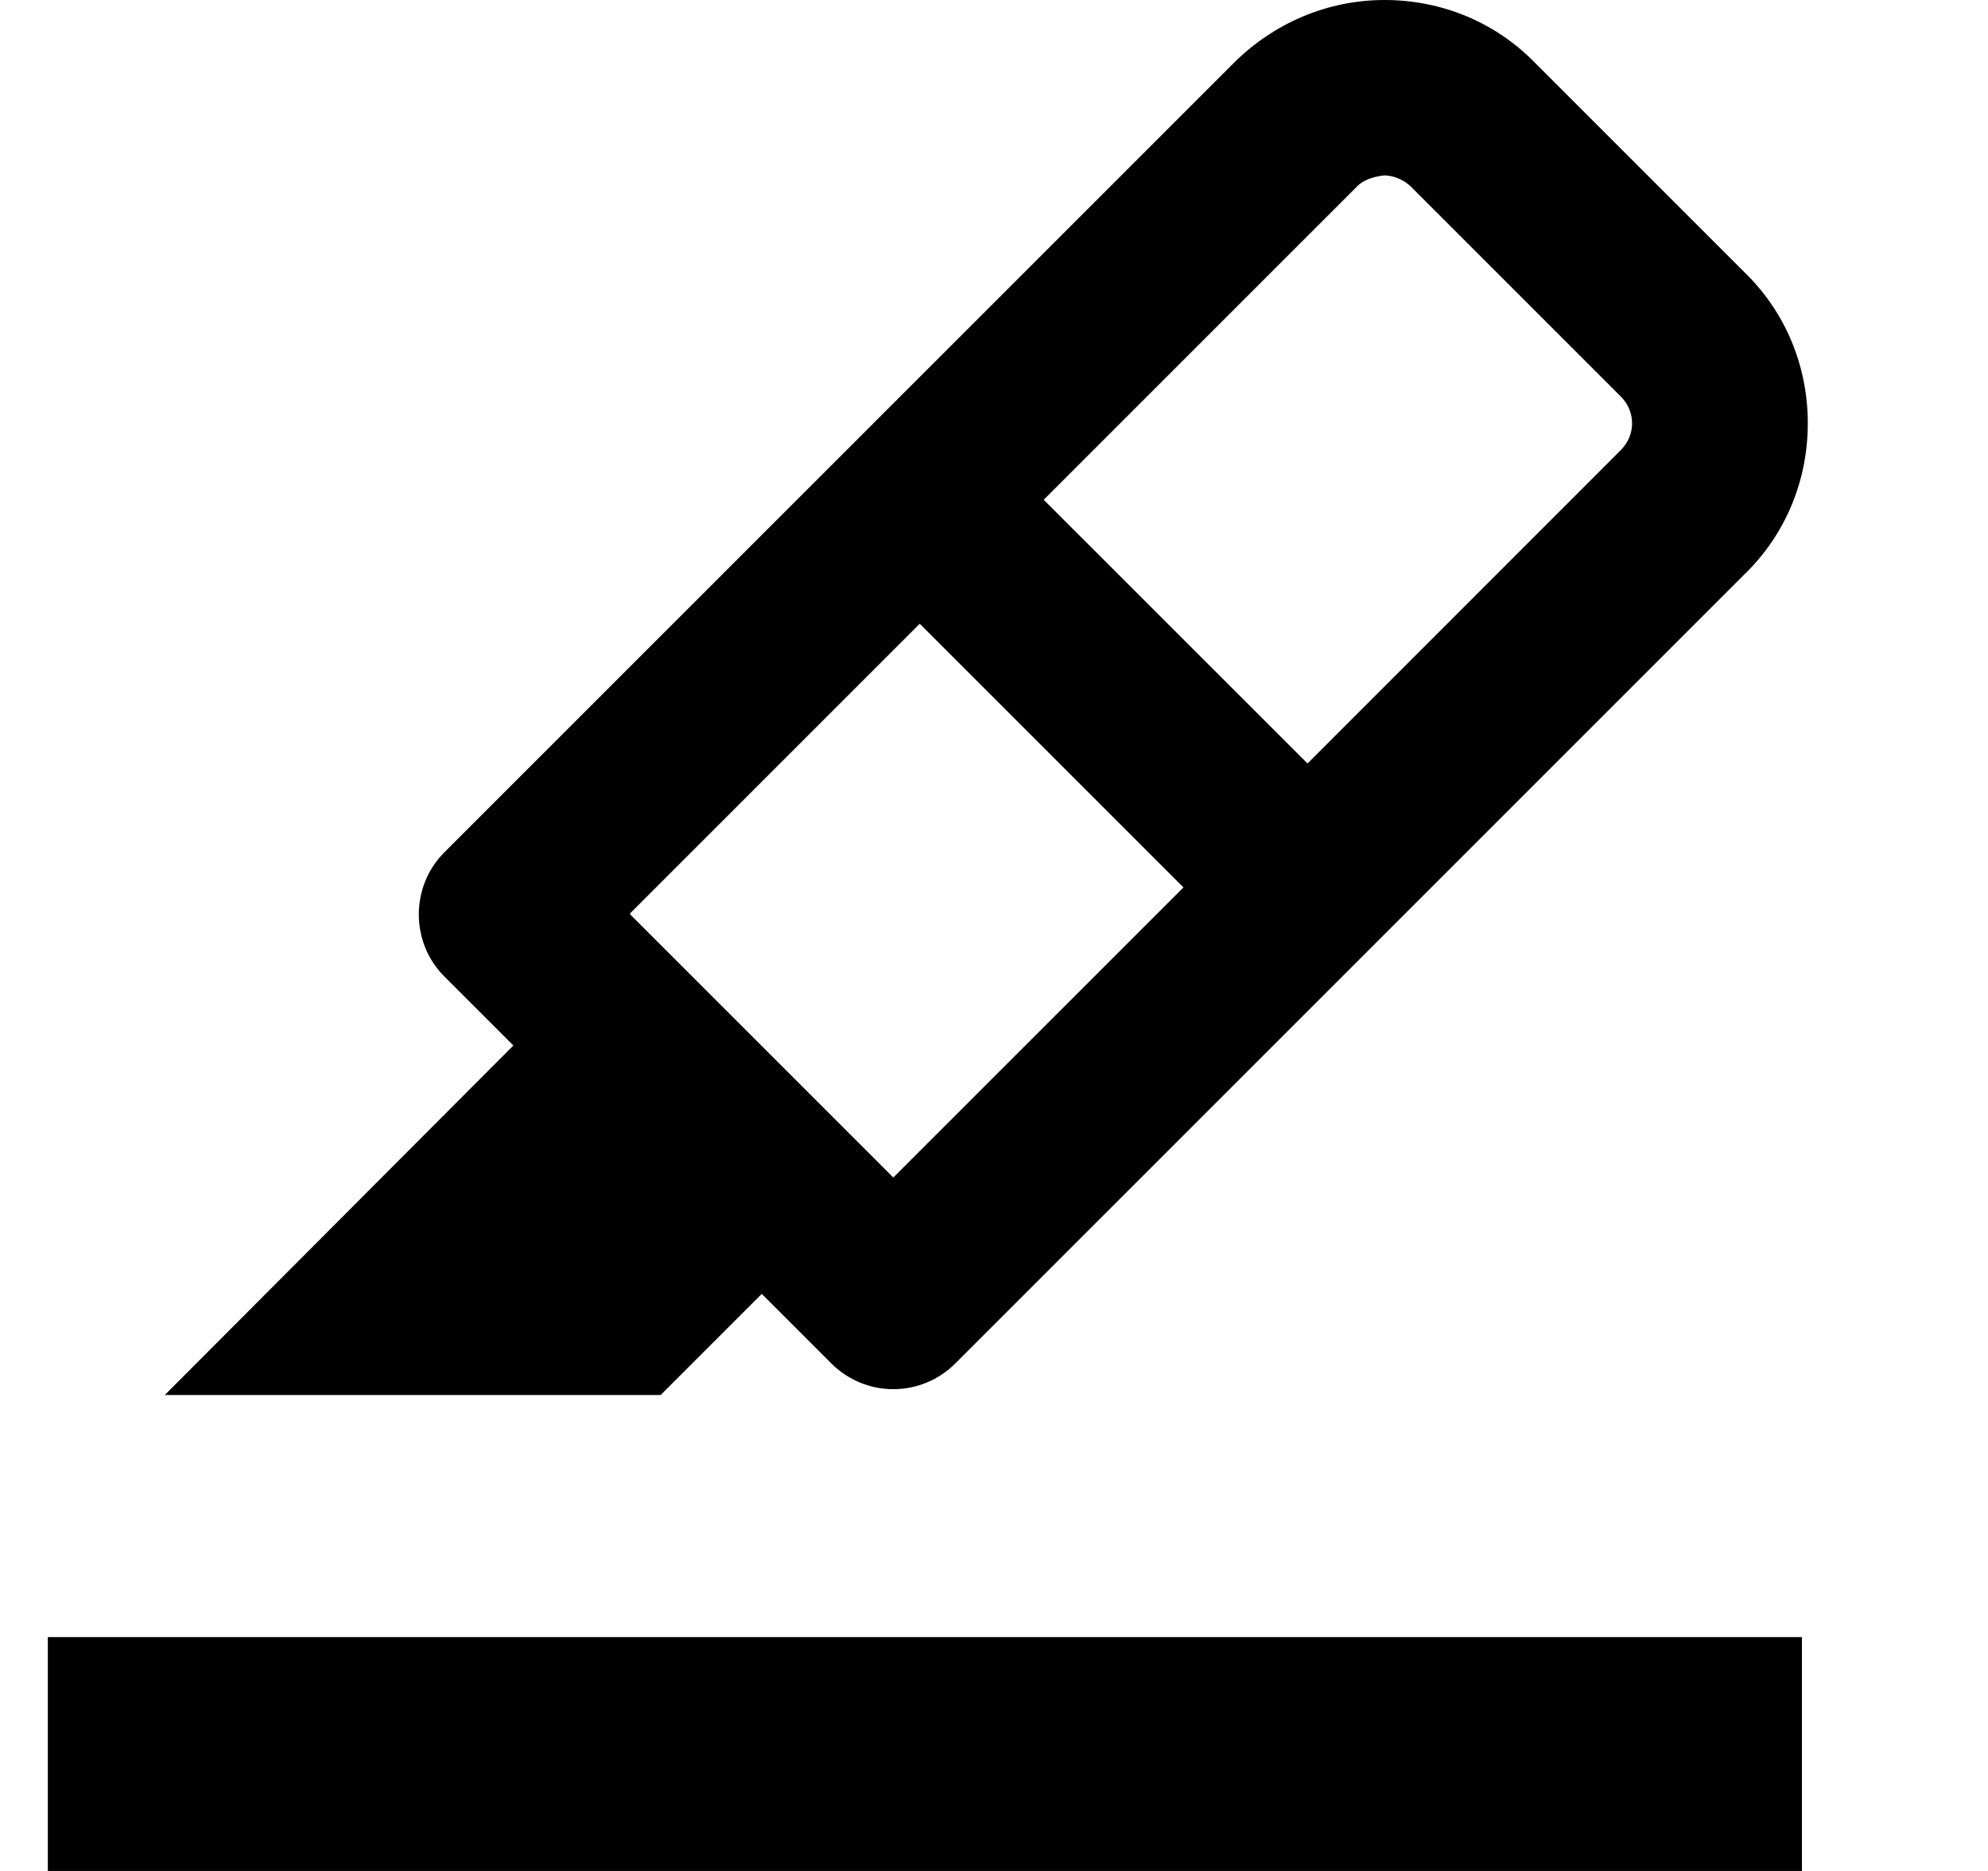
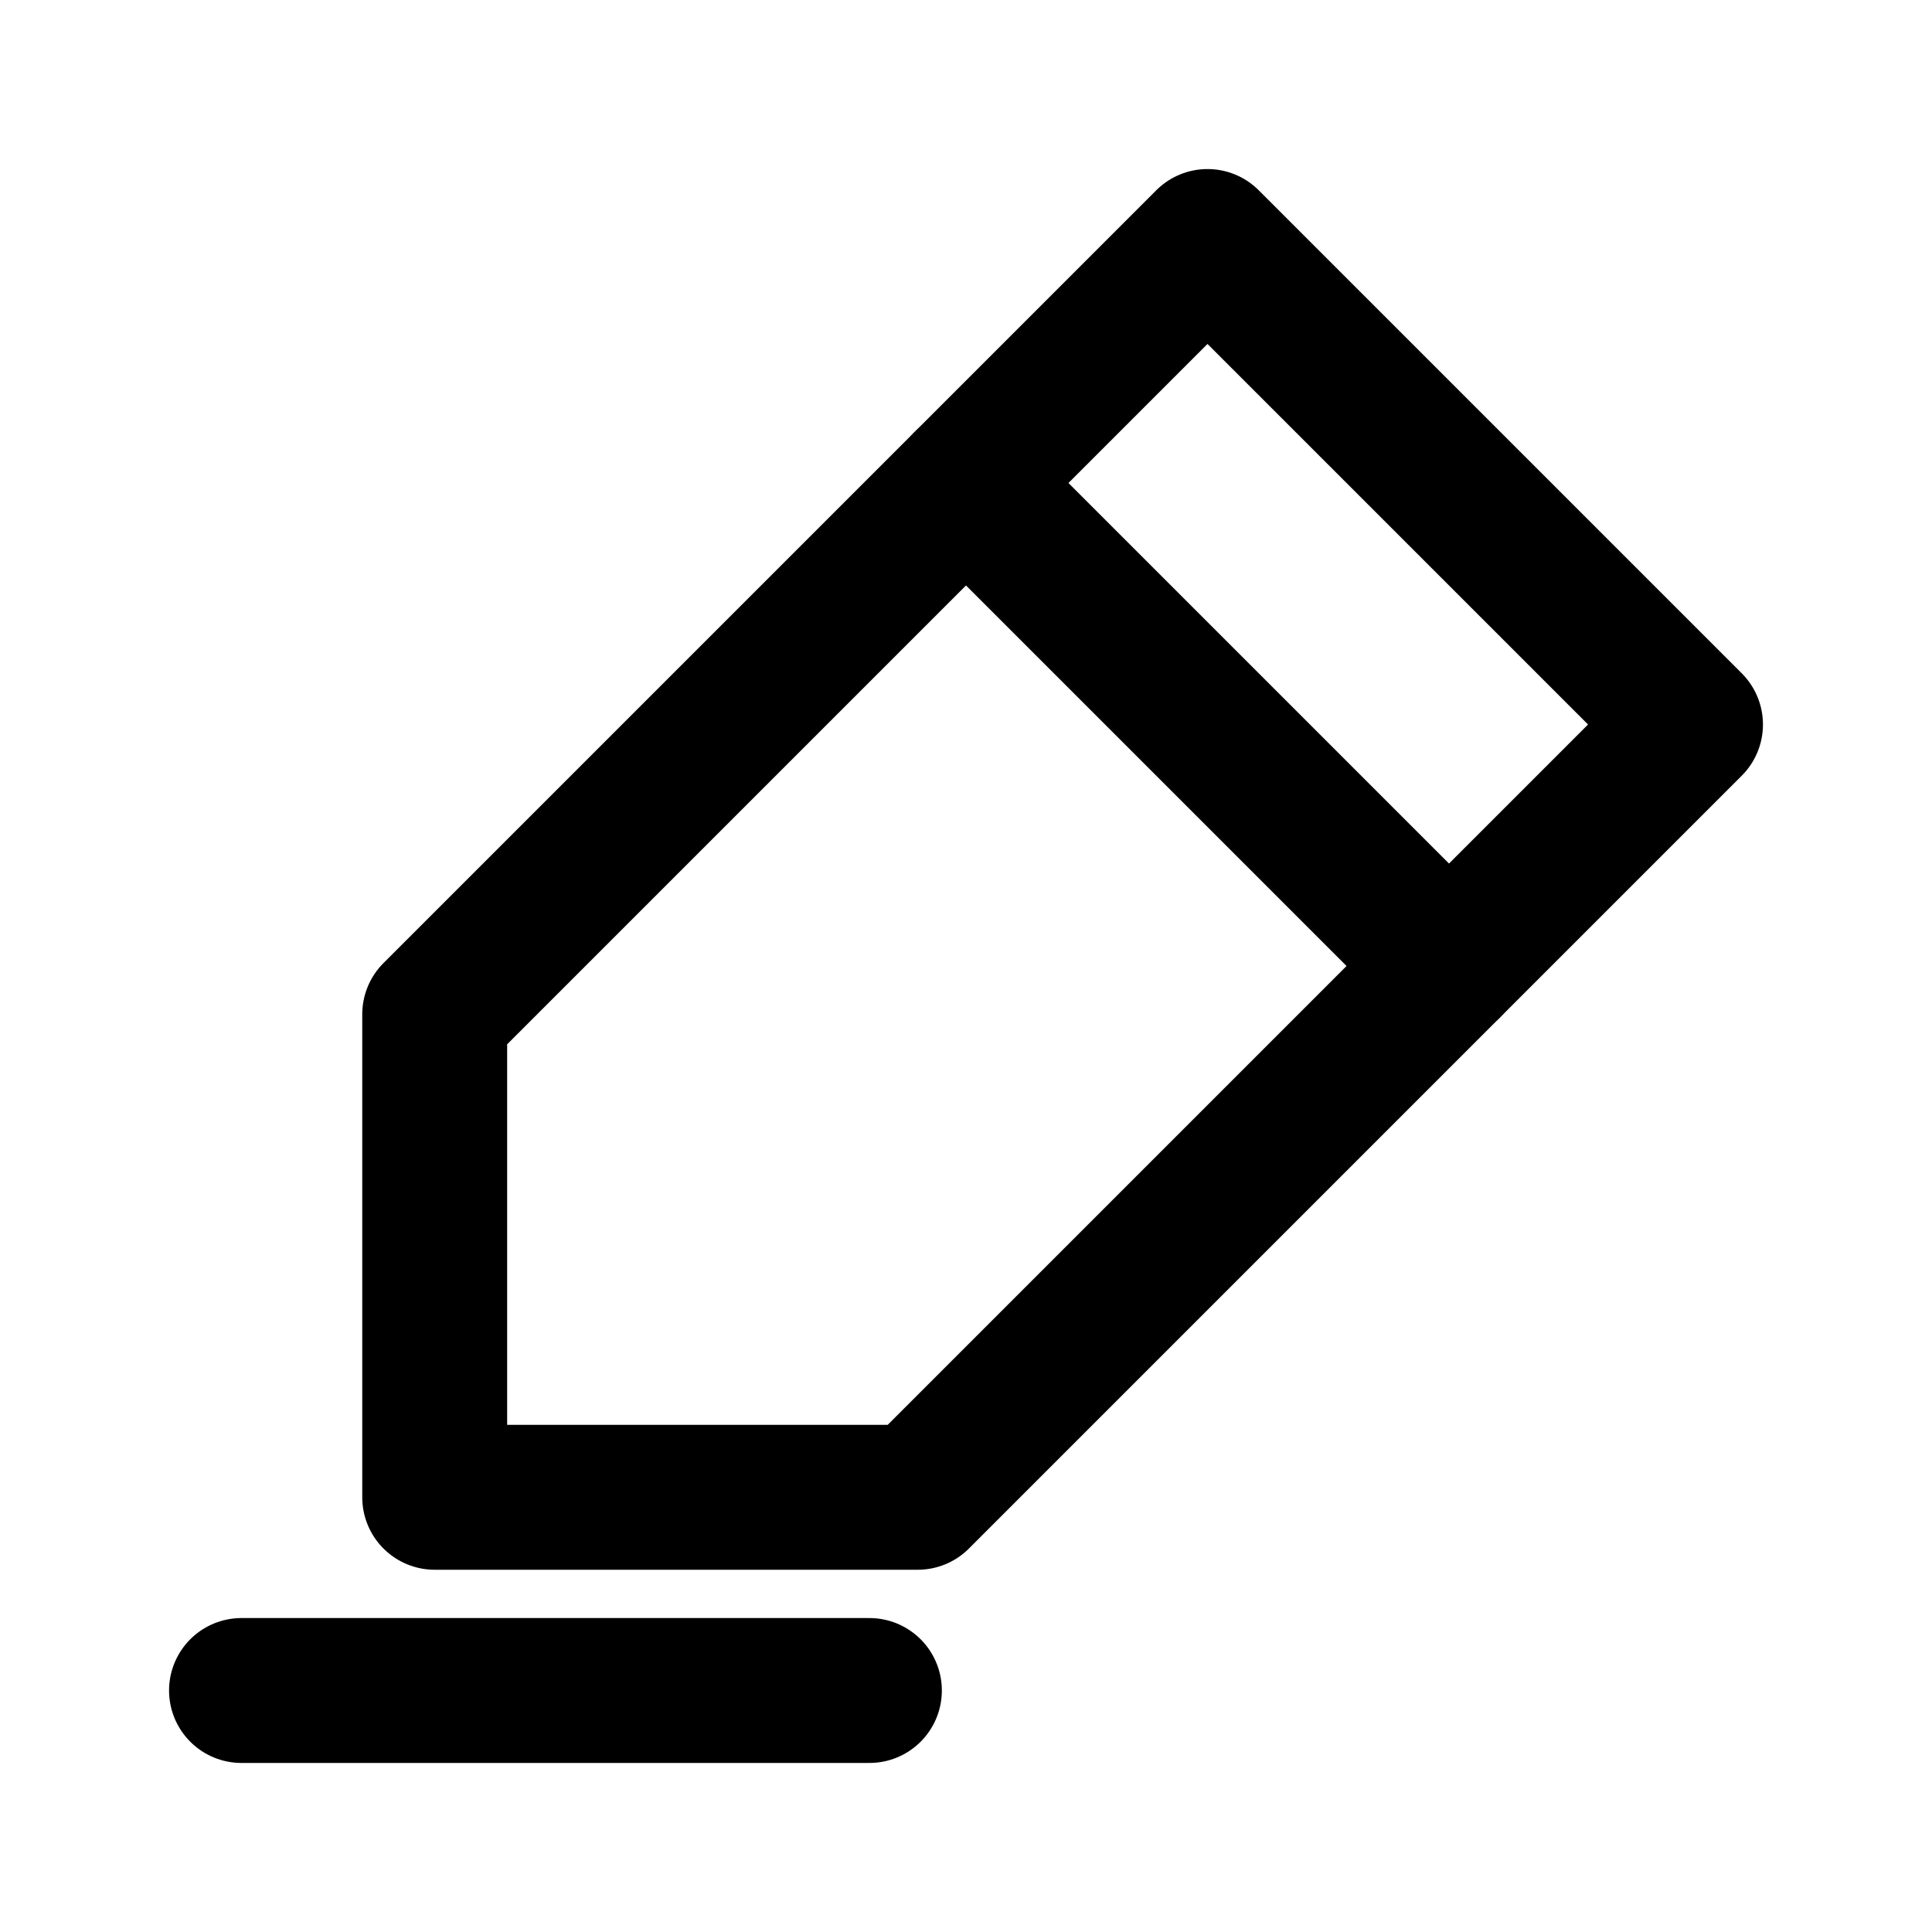
- <svg xmlns="http://www.w3.org/2000/svg" width="17" height="16" viewBox="0 0 17 16" fill="none">
-   <g>
-     <path fill-rule="evenodd" clip-rule="evenodd" d="M7.109 11.66C7.249 11.8 7.439 11.88 7.639 11.88C7.839 11.88 8.029 11.8 8.169 11.66L14.919 4.91C15.269 4.57 15.459 4.11 15.459 3.62C15.459 3.13 15.269 2.67 14.919 2.33L13.129 0.54C12.789 0.19 12.329 0 11.839 0C11.349 0 10.889 0.2 10.549 0.54L3.799 7.29C3.509 7.58 3.509 8.06 3.799 8.35L4.39 8.941L1.409 11.93H5.649L6.514 11.065L7.109 11.66ZM7.639 10.07L5.389 7.82V7.81L7.865 5.334L10.12 7.589L7.639 10.07ZM11.181 6.529L13.859 3.85C13.989 3.72 13.989 3.52 13.859 3.39L12.069 1.6C11.989 1.52 11.889 1.5 11.839 1.5C11.839 1.5 11.689 1.51 11.609 1.59L8.925 4.274L11.181 6.529Z" fill="#000" />
-     <path d="M0.409 14H15.409V16H0.409V14Z" fill="#000" />
-   </g>
+ <svg xmlns="http://www.w3.org/2000/svg" viewBox="0 0 20 20" fill="none" stroke="currentColor" stroke-width="1.5" stroke-linecap="round" stroke-linejoin="round">
+   <path d="M12.5 2.5l5 5-8 8H4.5v-5z" />
+   <line x1="10" y1="5" x2="15" y2="10" />
+   <line x1="2.5" y1="17.5" x2="9" y2="17.5" />
</svg>
